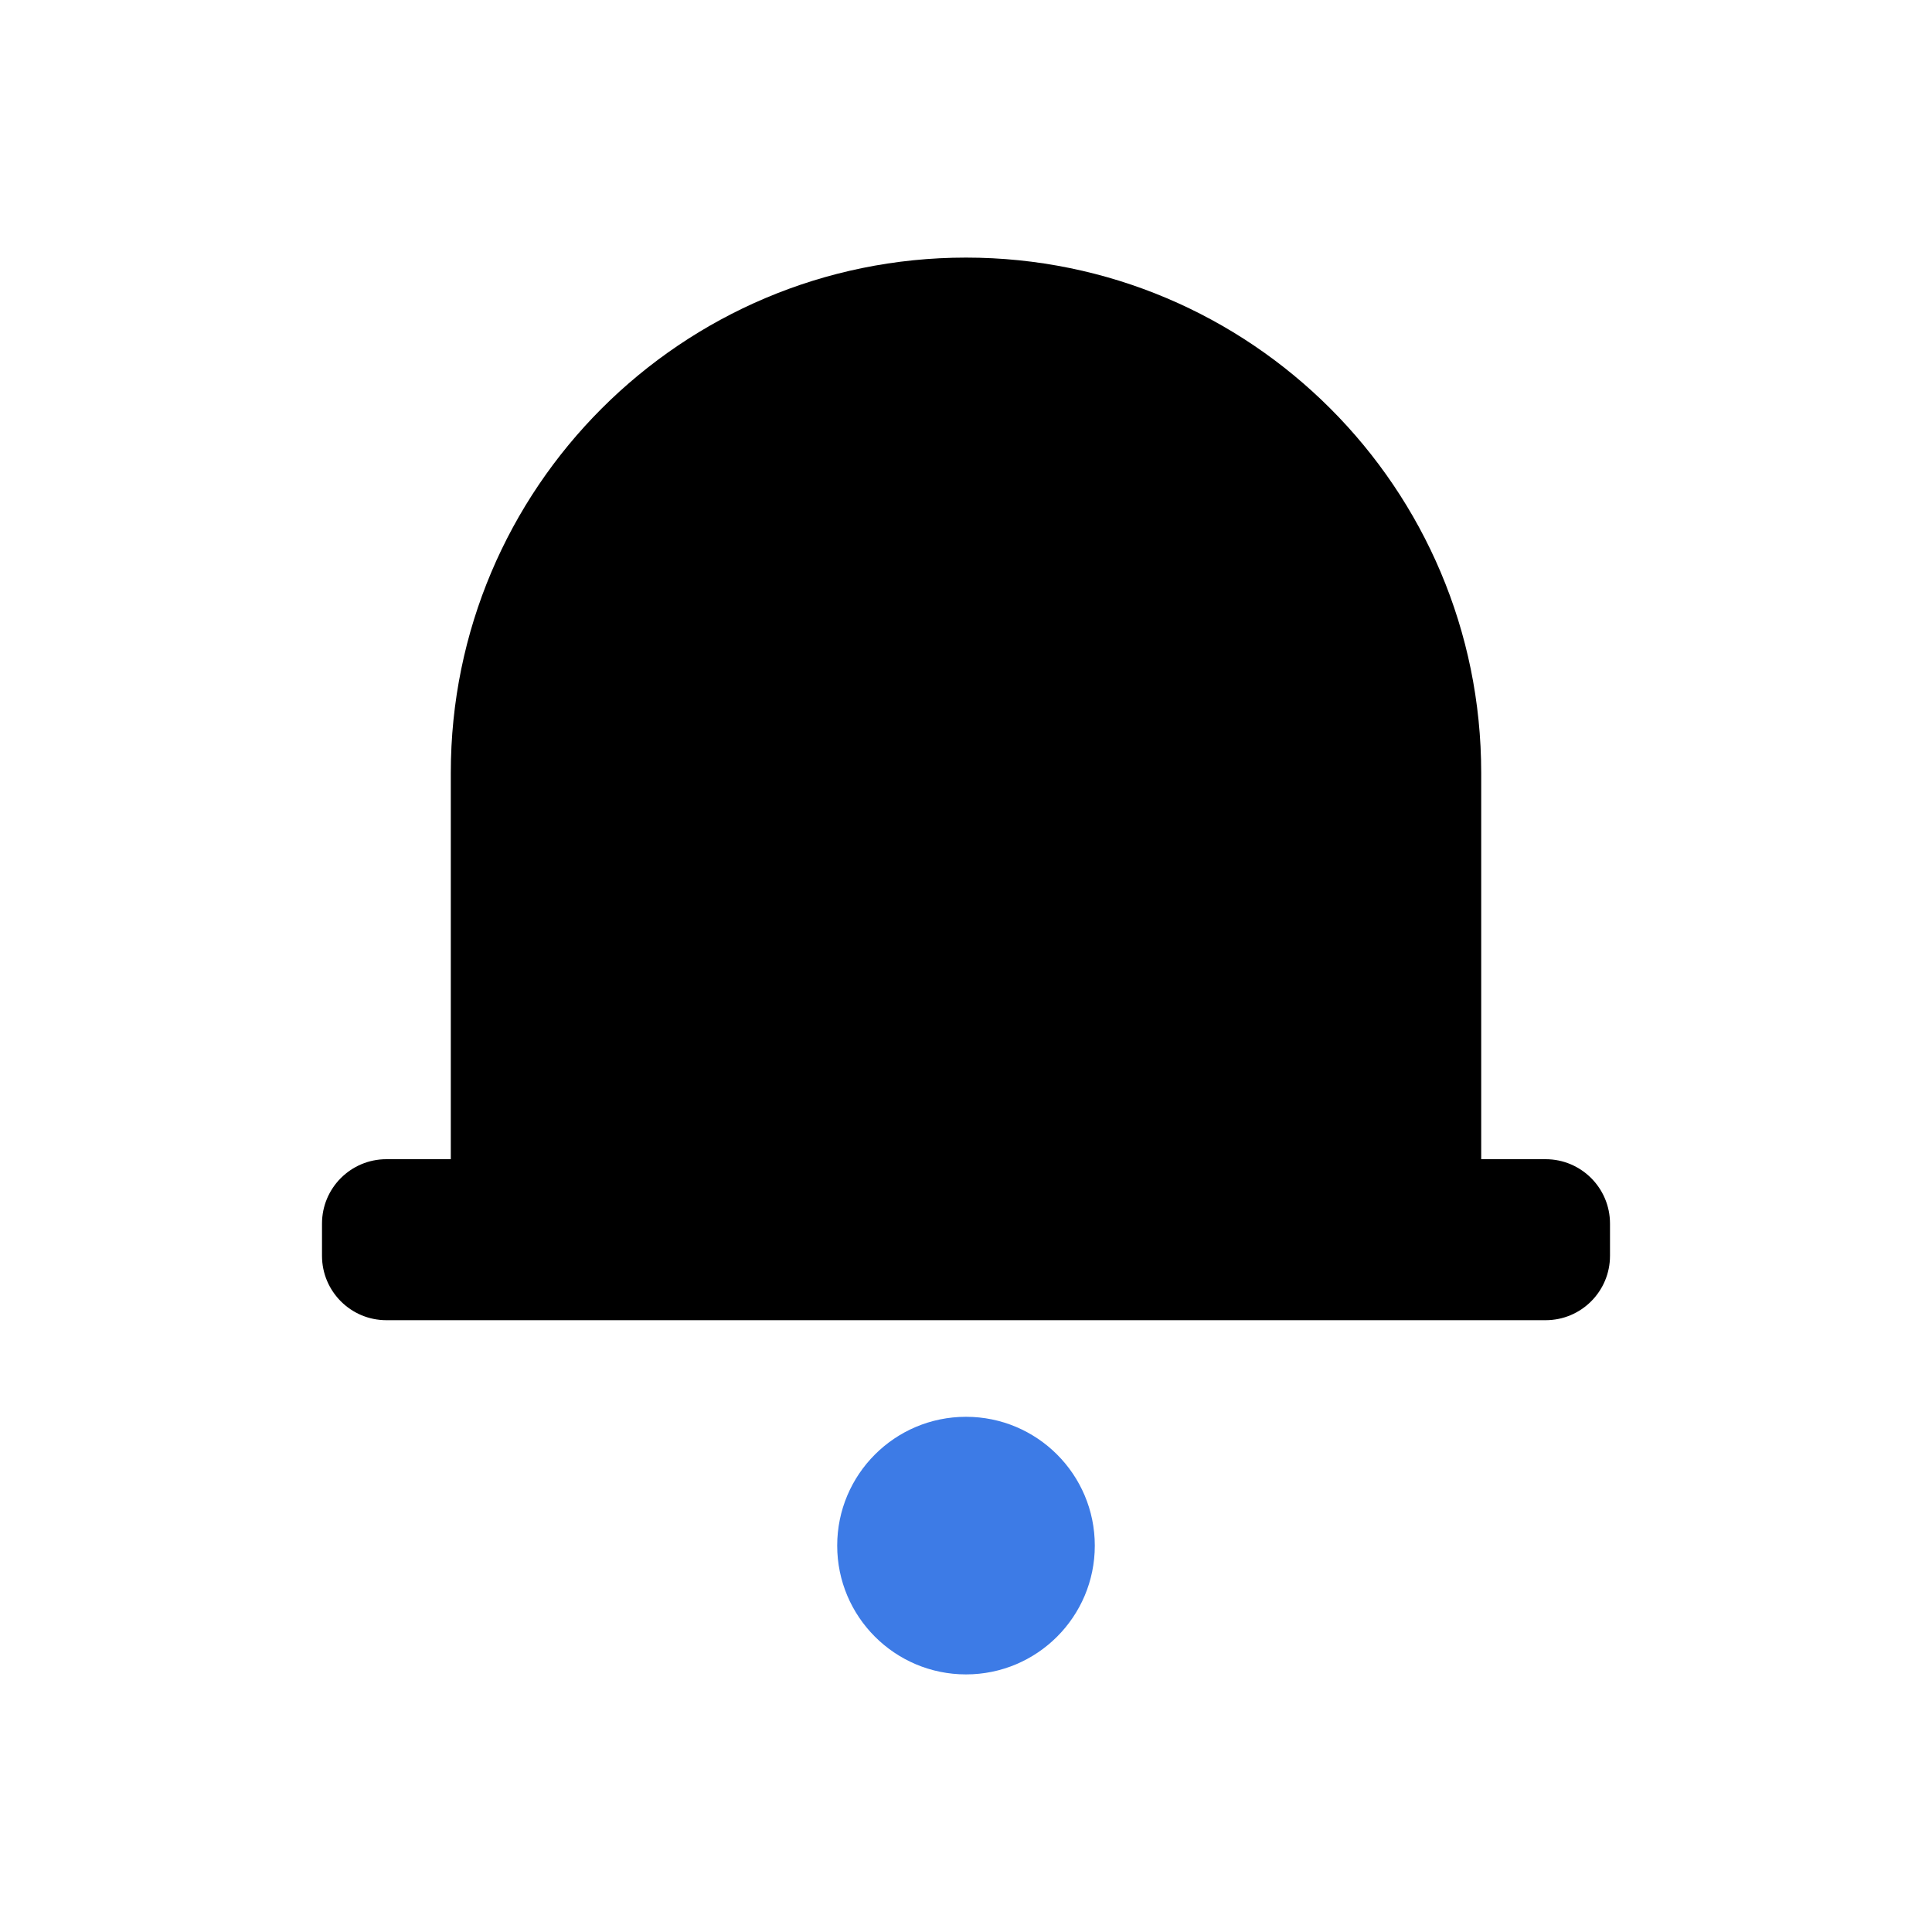
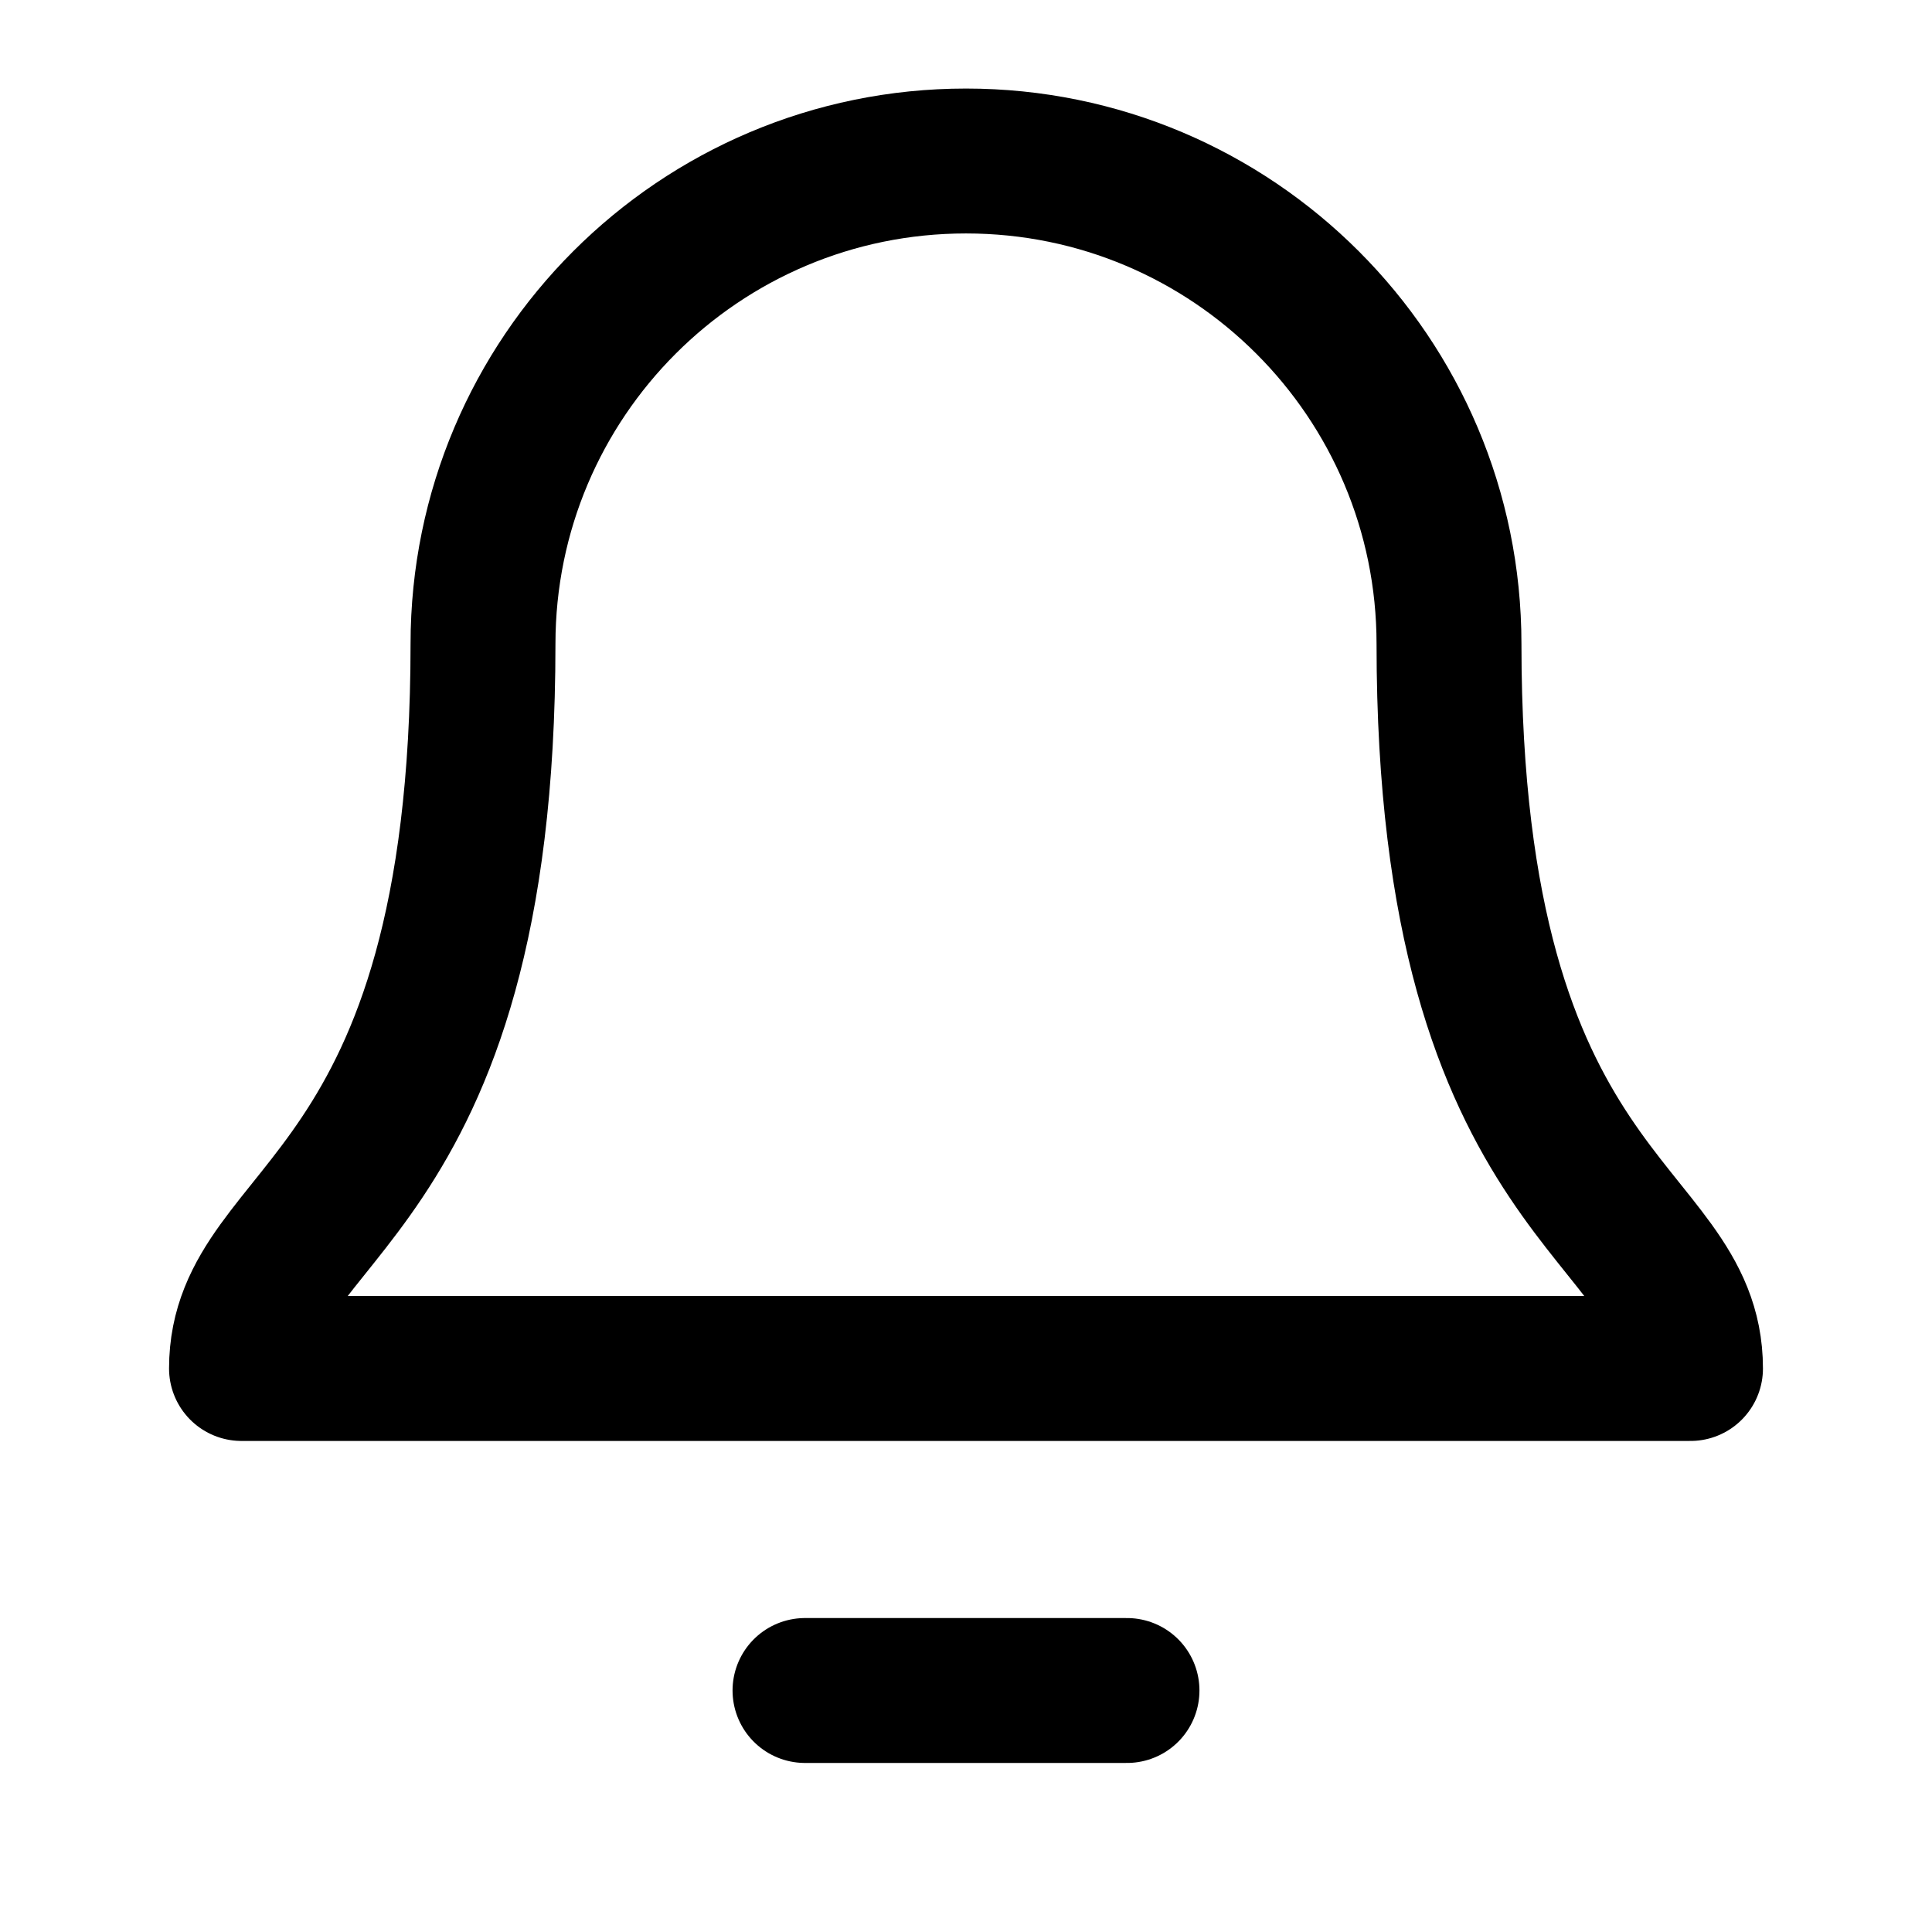
- <svg xmlns="http://www.w3.org/2000/svg" viewBox="0 0 60 60" role="img" aria-label="Notification">
-   <g transform="translate(0 -2)">
-     <path d="M30,10 A16,16 0 0,1 46,26 L46,38 L14,38 L14,26 A16,16 0 0,1 30,10 Z" fill="currentColor" />
-     <rect x="10" y="38" width="40" height="5" rx="2" fill="currentColor" />
-     <circle cx="30" cy="50" r="4" fill="#3d7be6" />
-   </g>
+ <svg xmlns="http://www.w3.org/2000/svg" width="24" height="24" viewBox="0 0 24 24" fill="none" stroke="currentColor" stroke-width="1.8" stroke-linecap="round" stroke-linejoin="round" role="img" aria-label="Notification">
+   <path d="M18 8a6 6 0 0 0-12 0c0 7-3 7-3 9h18c0-2-3-2-3-9M10 21h4" />
</svg>
